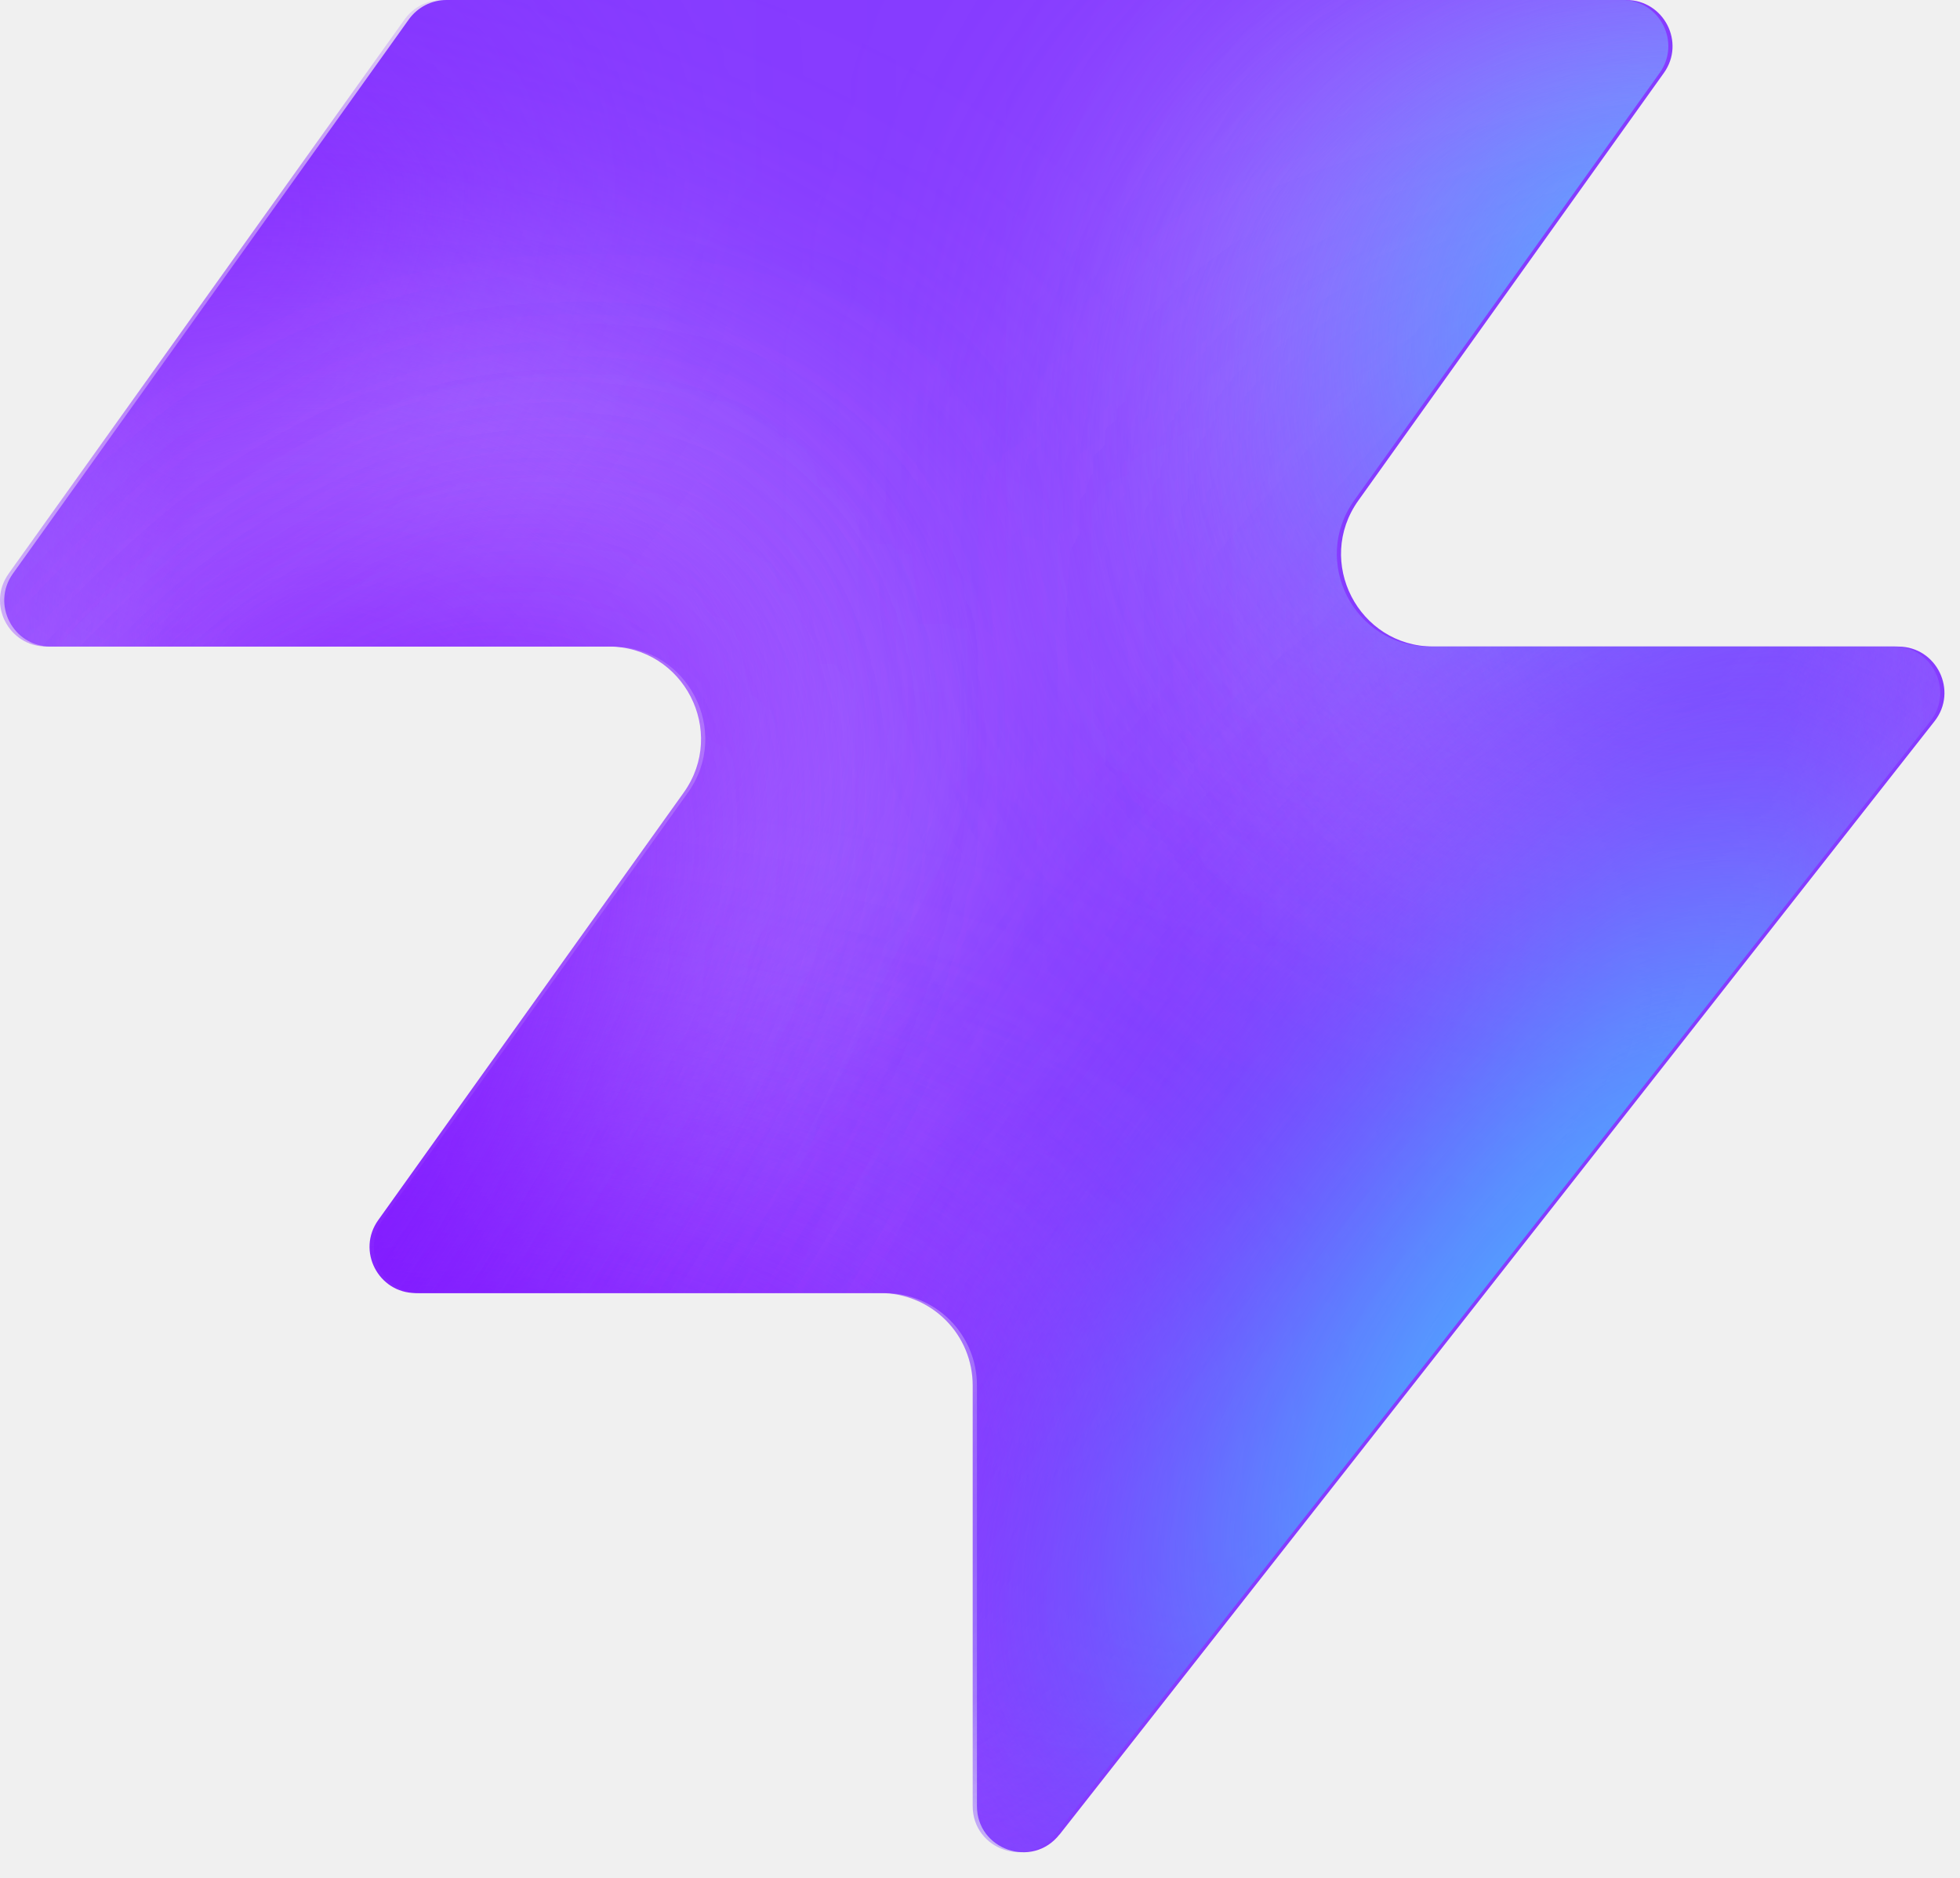
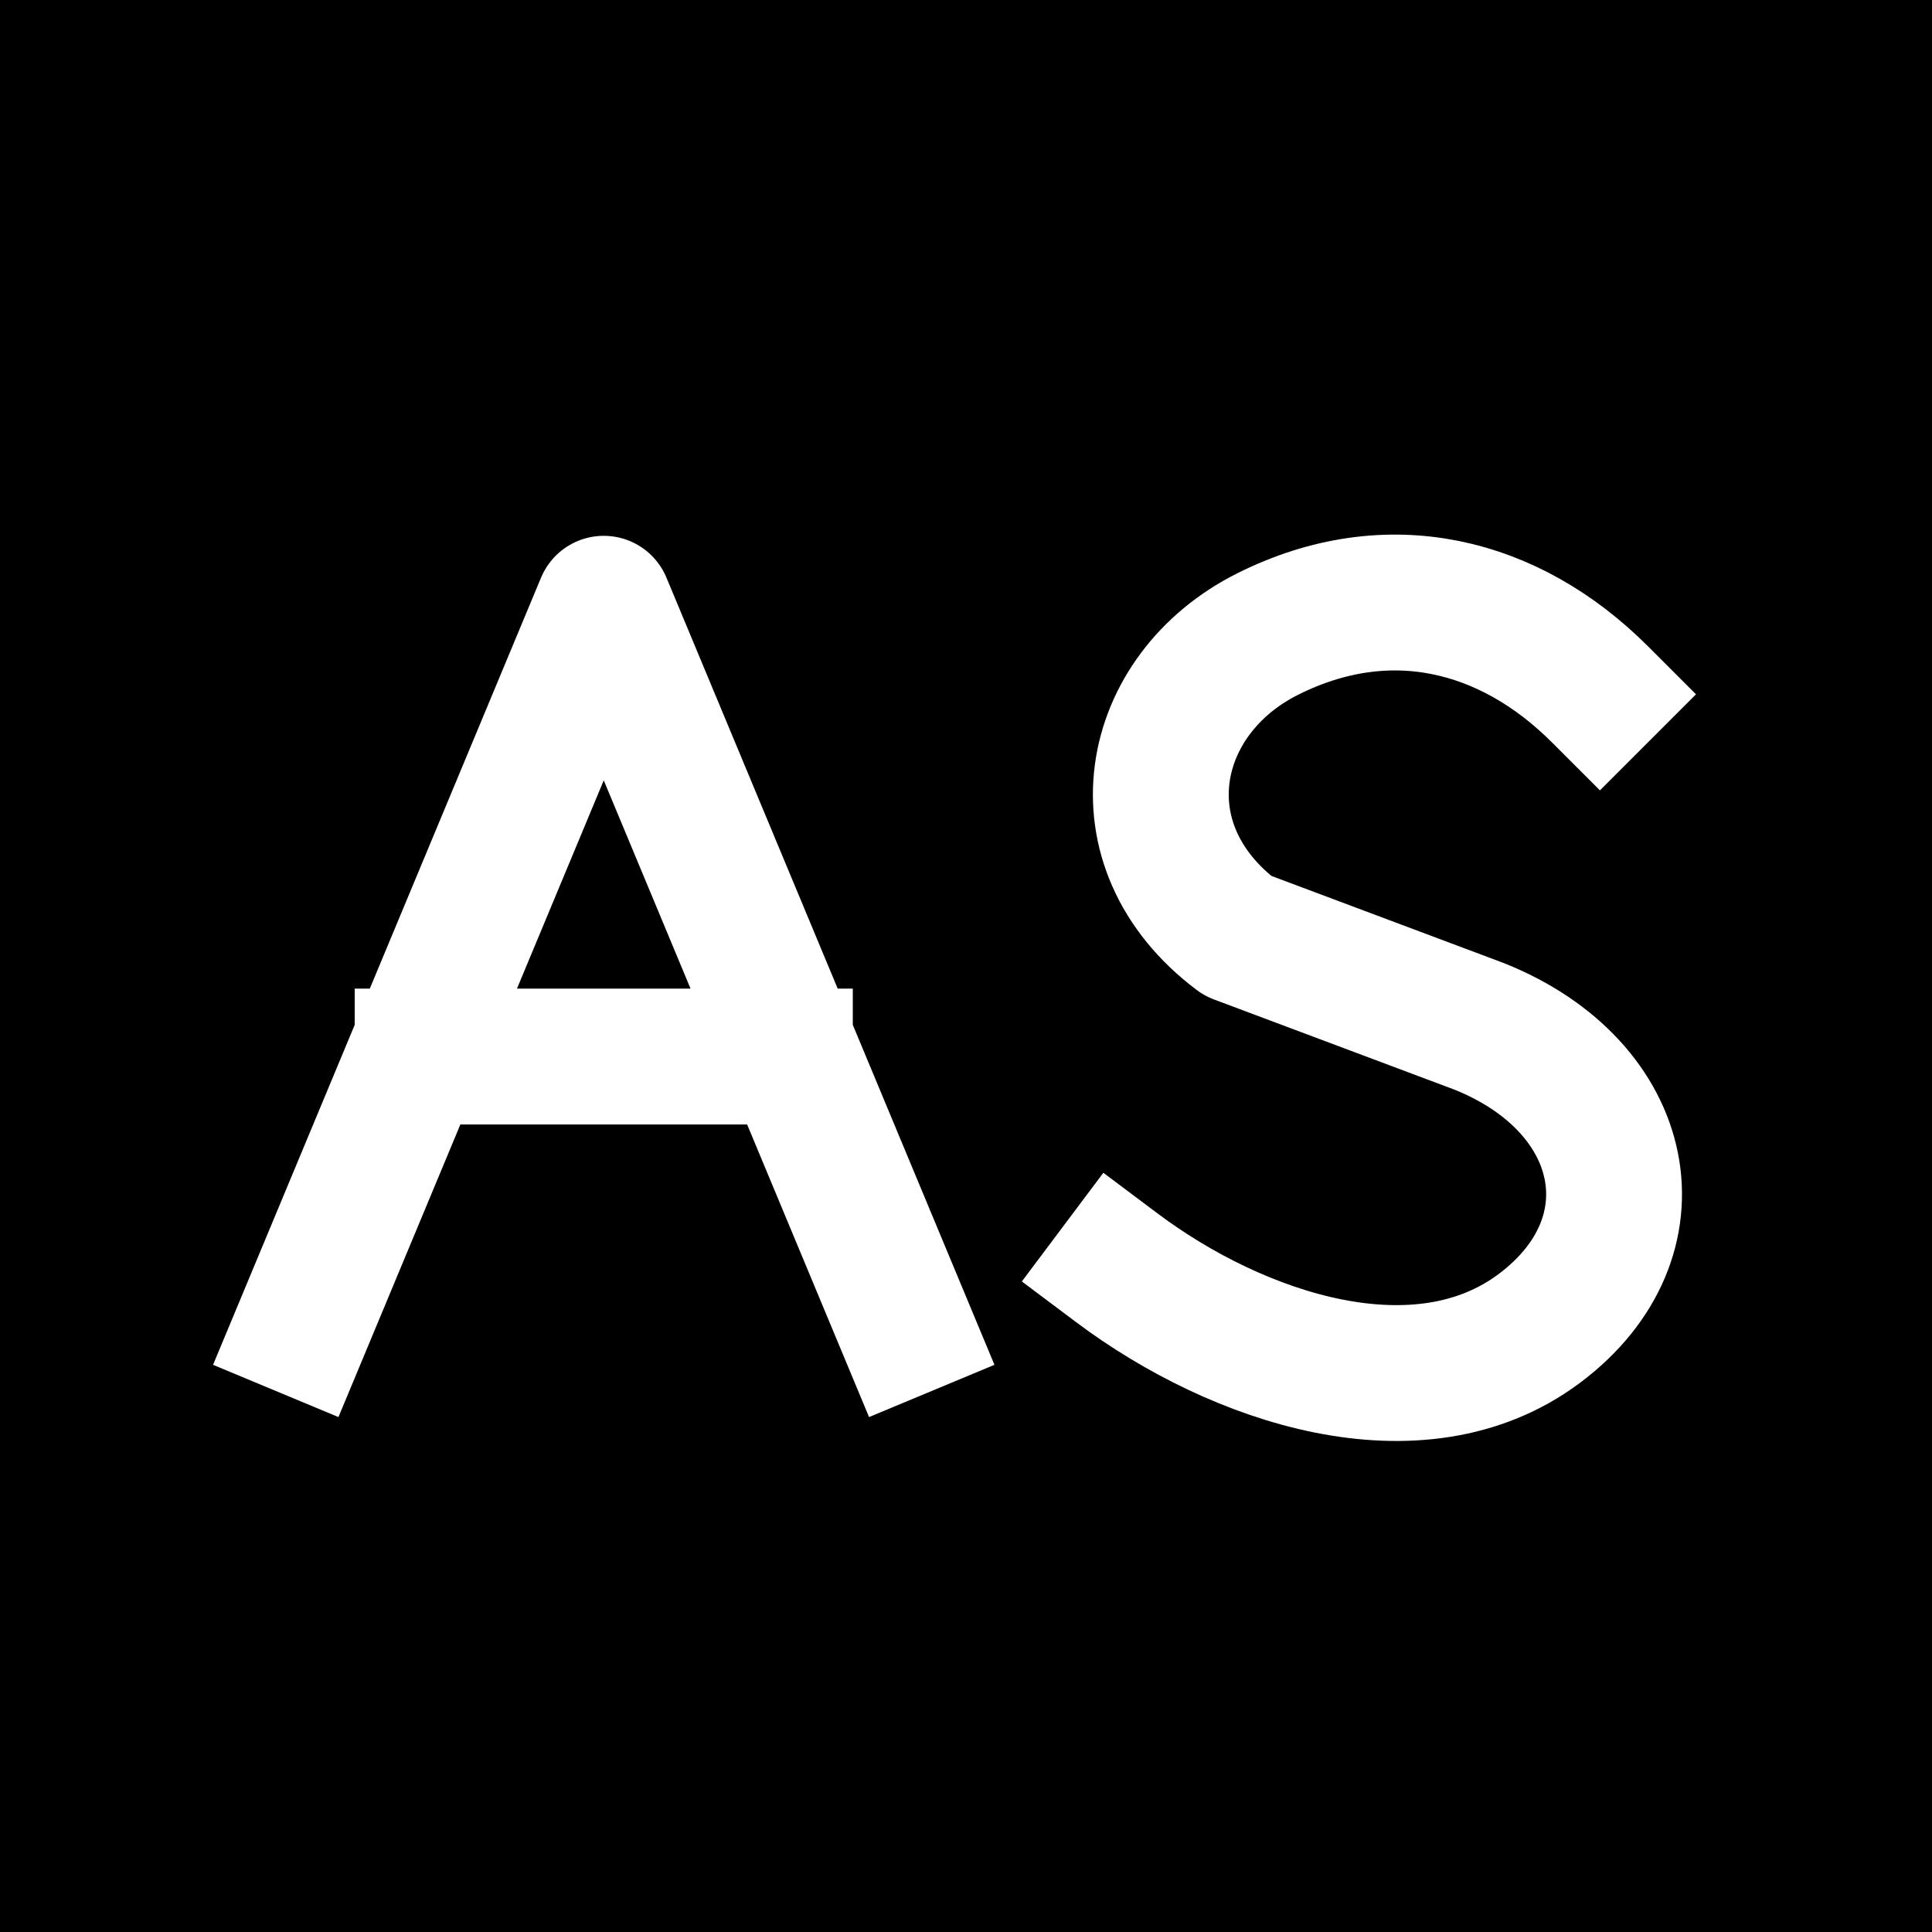
- <svg xmlns="http://www.w3.org/2000/svg" width="48" height="46" fill="none" viewBox="0 0 48 46">
-   <path fill="#863bff" d="M25.946 44.938c-.664.845-2.021.375-2.021-.698V33.937a2.26 2.26 0 0 0-2.262-2.262H10.287c-.92 0-1.456-1.04-.92-1.788l7.48-10.471c1.07-1.497 0-3.578-1.842-3.578H1.237c-.92 0-1.456-1.04-.92-1.788L10.013.474c.214-.297.556-.474.92-.474h28.894c.92 0 1.456 1.04.92 1.788l-7.48 10.471c-1.07 1.498 0 3.579 1.842 3.579h11.377c.943 0 1.473 1.088.89 1.83L25.947 44.94z" style="fill:#863bff;fill:color(display-p3 .525 .23 1);fill-opacity:1" />
-   <mask id="a" width="48" height="46" x="0" y="0" maskUnits="userSpaceOnUse" style="mask-type:alpha">
-     <path fill="#000" d="M25.842 44.938c-.664.844-2.021.375-2.021-.698V33.937a2.26 2.26 0 0 0-2.262-2.262H10.183c-.92 0-1.456-1.04-.92-1.788l7.48-10.471c1.07-1.498 0-3.579-1.842-3.579H1.133c-.92 0-1.456-1.04-.92-1.787L9.91.473c.214-.297.556-.474.92-.474h28.894c.92 0 1.456 1.04.92 1.788l-7.48 10.471c-1.07 1.498 0 3.578 1.842 3.578h11.377c.943 0 1.473 1.088.89 1.832L25.843 44.94z" style="fill:#000;fill-opacity:1" />
-   </mask>
-   <g mask="url(#a)">
-     <g filter="url(#b)">
-       <ellipse cx="5.508" cy="14.704" fill="#ede6ff" rx="5.508" ry="14.704" style="fill:#ede6ff;fill:color(display-p3 .927 .903 1);fill-opacity:1" transform="matrix(.00324 1 1 -.00324 -4.47 31.516)" />
-     </g>
-     <g filter="url(#c)">
-       <ellipse cx="10.399" cy="29.851" fill="#ede6ff" rx="10.399" ry="29.851" style="fill:#ede6ff;fill:color(display-p3 .927 .903 1);fill-opacity:1" transform="matrix(.00324 1 1 -.00324 -39.328 7.883)" />
-     </g>
-     <g filter="url(#d)">
-       <ellipse cx="5.508" cy="30.487" fill="#7e14ff" rx="5.508" ry="30.487" style="fill:#7e14ff;fill:color(display-p3 .492 .077 1);fill-opacity:1" transform="rotate(89.814 -25.913 -14.639)scale(1 -1)" />
-     </g>
-     <g filter="url(#e)">
-       <ellipse cx="5.508" cy="30.599" fill="#7e14ff" rx="5.508" ry="30.599" style="fill:#7e14ff;fill:color(display-p3 .492 .077 1);fill-opacity:1" transform="rotate(89.814 -32.644 -3.334)scale(1 -1)" />
-     </g>
-     <g filter="url(#f)">
-       <ellipse cx="5.508" cy="30.599" fill="#7e14ff" rx="5.508" ry="30.599" style="fill:#7e14ff;fill:color(display-p3 .492 .077 1);fill-opacity:1" transform="matrix(.00324 1 1 -.00324 -34.34 30.47)" />
-     </g>
-     <g filter="url(#g)">
-       <ellipse cx="14.072" cy="22.078" fill="#ede6ff" rx="14.072" ry="22.078" style="fill:#ede6ff;fill:color(display-p3 .927 .903 1);fill-opacity:1" transform="rotate(93.35 24.506 48.493)scale(-1 1)" />
-     </g>
-     <g filter="url(#h)">
-       <ellipse cx="3.47" cy="21.501" fill="#7e14ff" rx="3.47" ry="21.501" style="fill:#7e14ff;fill:color(display-p3 .492 .077 1);fill-opacity:1" transform="rotate(89.009 28.708 47.59)scale(-1 1)" />
-     </g>
-     <g filter="url(#i)">
-       <ellipse cx="3.47" cy="21.501" fill="#7e14ff" rx="3.47" ry="21.501" style="fill:#7e14ff;fill:color(display-p3 .492 .077 1);fill-opacity:1" transform="rotate(89.009 28.708 47.59)scale(-1 1)" />
-     </g>
-     <g filter="url(#j)">
-       <ellipse cx=".387" cy="8.972" fill="#7e14ff" rx="4.407" ry="29.108" style="fill:#7e14ff;fill:color(display-p3 .492 .077 1);fill-opacity:1" transform="rotate(39.51 .387 8.972)" />
-     </g>
-     <g filter="url(#k)">
-       <ellipse cx="47.523" cy="-6.092" fill="#7e14ff" rx="4.407" ry="29.108" style="fill:#7e14ff;fill:color(display-p3 .492 .077 1);fill-opacity:1" transform="rotate(37.892 47.523 -6.092)" />
-     </g>
-     <g filter="url(#l)">
-       <ellipse cx="41.412" cy="6.333" fill="#47bfff" rx="5.971" ry="9.665" style="fill:#47bfff;fill:color(display-p3 .28 .748 1);fill-opacity:1" transform="rotate(37.892 41.412 6.333)" />
-     </g>
-     <g filter="url(#m)">
-       <ellipse cx="-1.879" cy="38.332" fill="#7e14ff" rx="4.407" ry="29.108" style="fill:#7e14ff;fill:color(display-p3 .492 .077 1);fill-opacity:1" transform="rotate(37.892 -1.88 38.332)" />
-     </g>
-     <g filter="url(#n)">
-       <ellipse cx="-1.879" cy="38.332" fill="#7e14ff" rx="4.407" ry="29.108" style="fill:#7e14ff;fill:color(display-p3 .492 .077 1);fill-opacity:1" transform="rotate(37.892 -1.88 38.332)" />
-     </g>
-     <g filter="url(#o)">
-       <ellipse cx="35.651" cy="29.907" fill="#7e14ff" rx="4.407" ry="29.108" style="fill:#7e14ff;fill:color(display-p3 .492 .077 1);fill-opacity:1" transform="rotate(37.892 35.651 29.907)" />
-     </g>
-     <g filter="url(#p)">
-       <ellipse cx="38.418" cy="32.4" fill="#47bfff" rx="5.971" ry="15.297" style="fill:#47bfff;fill:color(display-p3 .28 .748 1);fill-opacity:1" transform="rotate(37.892 38.418 32.4)" />
-     </g>
+ <svg xmlns="http://www.w3.org/2000/svg" viewBox="0 0 64 64" width="64" height="64">
+   <rect width="64" height="64" fill="#000" />
+   <g fill="none" stroke="#fff" stroke-width="4.5" stroke-linecap="square" stroke-linejoin="round">
+     <path d="M10 44 20 20 30 44M14 35h12" />
+     <path d="M53 23c-3-3-7-4-11-2-4 2-5 7-1 10l8 3c5 2 6 7 2 10-4 3-10 1-14-2" />
  </g>
-   <defs>
-     <filter id="b" width="60.045" height="41.654" x="-19.77" y="16.149" color-interpolation-filters="sRGB" filterUnits="userSpaceOnUse">
-       <feFlood flood-opacity="0" result="BackgroundImageFix" />
-       <feBlend in="SourceGraphic" in2="BackgroundImageFix" result="shape" />
-       <feGaussianBlur result="effect1_foregroundBlur_2002_17158" stdDeviation="7.659" />
-     </filter>
-     <filter id="c" width="90.34" height="51.437" x="-54.613" y="-7.533" color-interpolation-filters="sRGB" filterUnits="userSpaceOnUse">
-       <feFlood flood-opacity="0" result="BackgroundImageFix" />
-       <feBlend in="SourceGraphic" in2="BackgroundImageFix" result="shape" />
-       <feGaussianBlur result="effect1_foregroundBlur_2002_17158" stdDeviation="7.659" />
-     </filter>
-     <filter id="d" width="79.355" height="29.4" x="-49.64" y="2.03" color-interpolation-filters="sRGB" filterUnits="userSpaceOnUse">
-       <feFlood flood-opacity="0" result="BackgroundImageFix" />
-       <feBlend in="SourceGraphic" in2="BackgroundImageFix" result="shape" />
-       <feGaussianBlur result="effect1_foregroundBlur_2002_17158" stdDeviation="4.596" />
-     </filter>
-     <filter id="e" width="79.579" height="29.4" x="-45.045" y="20.029" color-interpolation-filters="sRGB" filterUnits="userSpaceOnUse">
-       <feFlood flood-opacity="0" result="BackgroundImageFix" />
-       <feBlend in="SourceGraphic" in2="BackgroundImageFix" result="shape" />
-       <feGaussianBlur result="effect1_foregroundBlur_2002_17158" stdDeviation="4.596" />
-     </filter>
-     <filter id="f" width="79.579" height="29.4" x="-43.513" y="21.178" color-interpolation-filters="sRGB" filterUnits="userSpaceOnUse">
-       <feFlood flood-opacity="0" result="BackgroundImageFix" />
-       <feBlend in="SourceGraphic" in2="BackgroundImageFix" result="shape" />
-       <feGaussianBlur result="effect1_foregroundBlur_2002_17158" stdDeviation="4.596" />
-     </filter>
-     <filter id="g" width="74.749" height="58.852" x="15.756" y="-17.901" color-interpolation-filters="sRGB" filterUnits="userSpaceOnUse">
-       <feFlood flood-opacity="0" result="BackgroundImageFix" />
-       <feBlend in="SourceGraphic" in2="BackgroundImageFix" result="shape" />
-       <feGaussianBlur result="effect1_foregroundBlur_2002_17158" stdDeviation="7.659" />
-     </filter>
-     <filter id="h" width="61.377" height="25.362" x="23.548" y="2.284" color-interpolation-filters="sRGB" filterUnits="userSpaceOnUse">
-       <feFlood flood-opacity="0" result="BackgroundImageFix" />
-       <feBlend in="SourceGraphic" in2="BackgroundImageFix" result="shape" />
-       <feGaussianBlur result="effect1_foregroundBlur_2002_17158" stdDeviation="4.596" />
-     </filter>
-     <filter id="i" width="61.377" height="25.362" x="23.548" y="2.284" color-interpolation-filters="sRGB" filterUnits="userSpaceOnUse">
-       <feFlood flood-opacity="0" result="BackgroundImageFix" />
-       <feBlend in="SourceGraphic" in2="BackgroundImageFix" result="shape" />
-       <feGaussianBlur result="effect1_foregroundBlur_2002_17158" stdDeviation="4.596" />
-     </filter>
-     <filter id="j" width="56.045" height="63.649" x="-27.636" y="-22.853" color-interpolation-filters="sRGB" filterUnits="userSpaceOnUse">
-       <feFlood flood-opacity="0" result="BackgroundImageFix" />
-       <feBlend in="SourceGraphic" in2="BackgroundImageFix" result="shape" />
-       <feGaussianBlur result="effect1_foregroundBlur_2002_17158" stdDeviation="4.596" />
-     </filter>
-     <filter id="k" width="54.814" height="64.646" x="20.116" y="-38.415" color-interpolation-filters="sRGB" filterUnits="userSpaceOnUse">
-       <feFlood flood-opacity="0" result="BackgroundImageFix" />
-       <feBlend in="SourceGraphic" in2="BackgroundImageFix" result="shape" />
-       <feGaussianBlur result="effect1_foregroundBlur_2002_17158" stdDeviation="4.596" />
-     </filter>
-     <filter id="l" width="33.541" height="35.313" x="24.641" y="-11.323" color-interpolation-filters="sRGB" filterUnits="userSpaceOnUse">
-       <feFlood flood-opacity="0" result="BackgroundImageFix" />
-       <feBlend in="SourceGraphic" in2="BackgroundImageFix" result="shape" />
-       <feGaussianBlur result="effect1_foregroundBlur_2002_17158" stdDeviation="4.596" />
-     </filter>
-     <filter id="m" width="54.814" height="64.646" x="-29.286" y="6.009" color-interpolation-filters="sRGB" filterUnits="userSpaceOnUse">
-       <feFlood flood-opacity="0" result="BackgroundImageFix" />
-       <feBlend in="SourceGraphic" in2="BackgroundImageFix" result="shape" />
-       <feGaussianBlur result="effect1_foregroundBlur_2002_17158" stdDeviation="4.596" />
-     </filter>
-     <filter id="n" width="54.814" height="64.646" x="-29.286" y="6.009" color-interpolation-filters="sRGB" filterUnits="userSpaceOnUse">
-       <feFlood flood-opacity="0" result="BackgroundImageFix" />
-       <feBlend in="SourceGraphic" in2="BackgroundImageFix" result="shape" />
-       <feGaussianBlur result="effect1_foregroundBlur_2002_17158" stdDeviation="4.596" />
-     </filter>
-     <filter id="o" width="54.814" height="64.646" x="8.244" y="-2.416" color-interpolation-filters="sRGB" filterUnits="userSpaceOnUse">
-       <feFlood flood-opacity="0" result="BackgroundImageFix" />
-       <feBlend in="SourceGraphic" in2="BackgroundImageFix" result="shape" />
-       <feGaussianBlur result="effect1_foregroundBlur_2002_17158" stdDeviation="4.596" />
-     </filter>
-     <filter id="p" width="39.409" height="43.623" x="18.713" y="10.588" color-interpolation-filters="sRGB" filterUnits="userSpaceOnUse">
-       <feFlood flood-opacity="0" result="BackgroundImageFix" />
-       <feBlend in="SourceGraphic" in2="BackgroundImageFix" result="shape" />
-       <feGaussianBlur result="effect1_foregroundBlur_2002_17158" stdDeviation="4.596" />
-     </filter>
-   </defs>
</svg>
